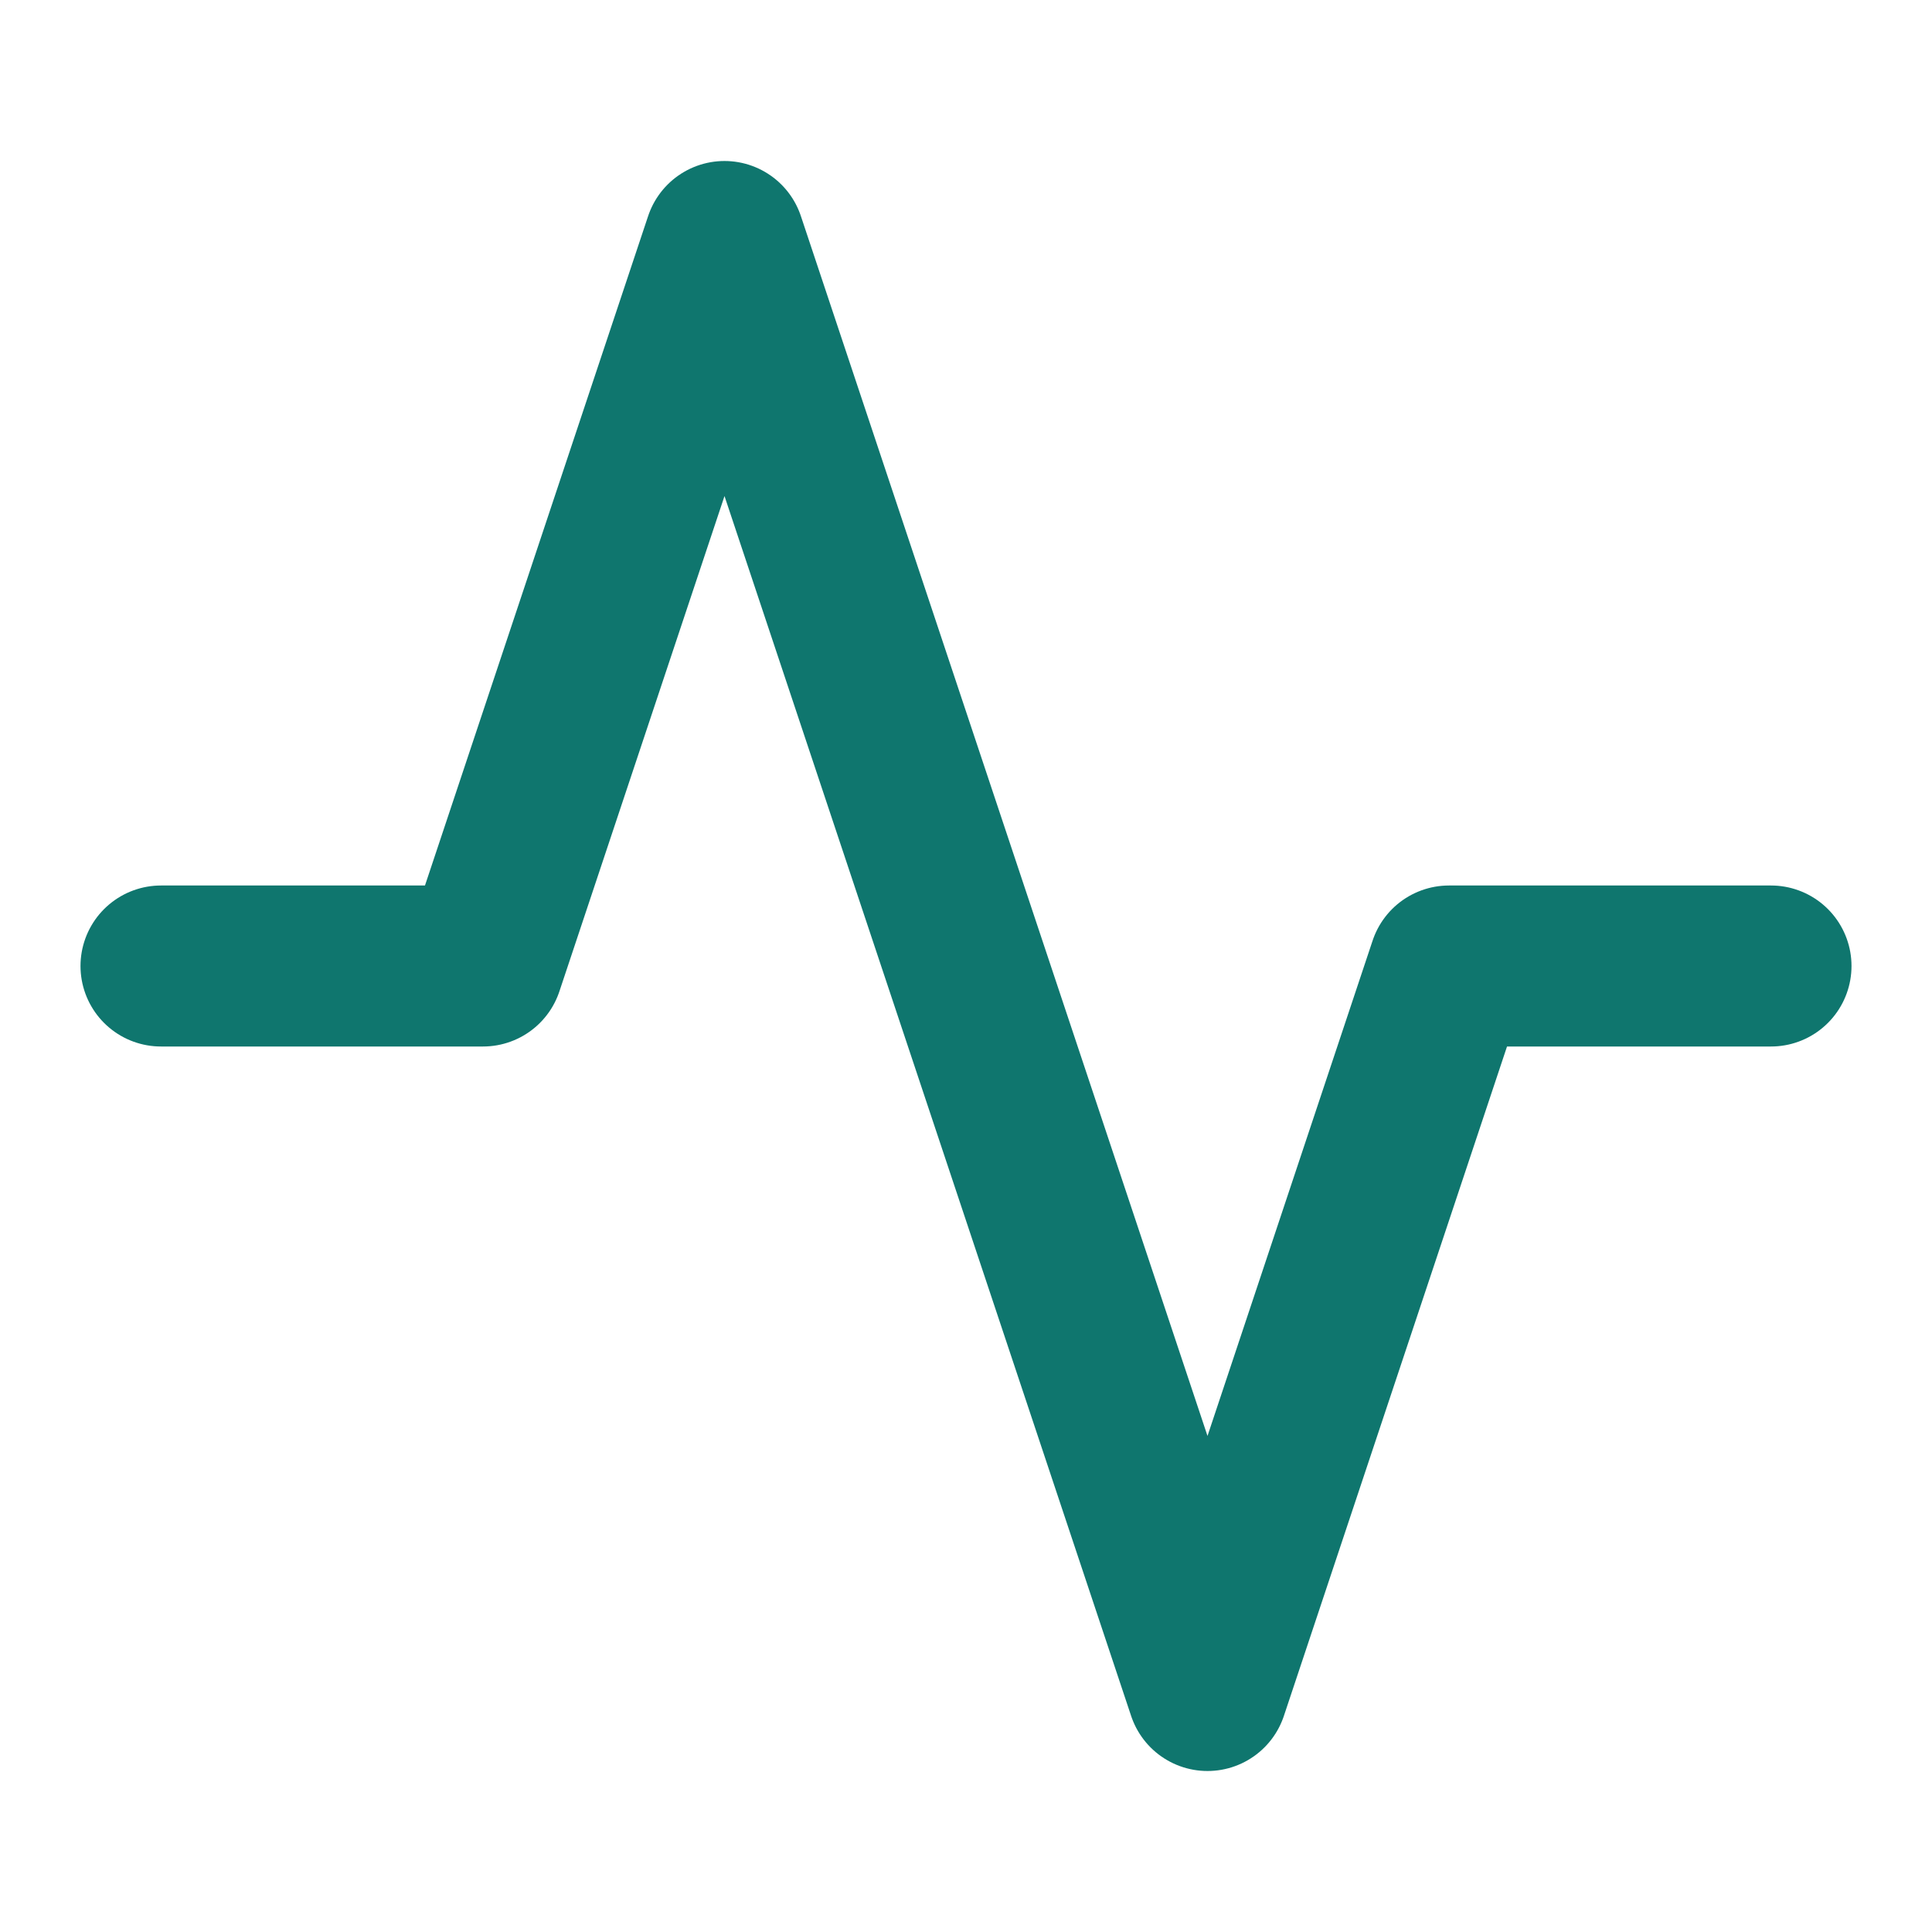
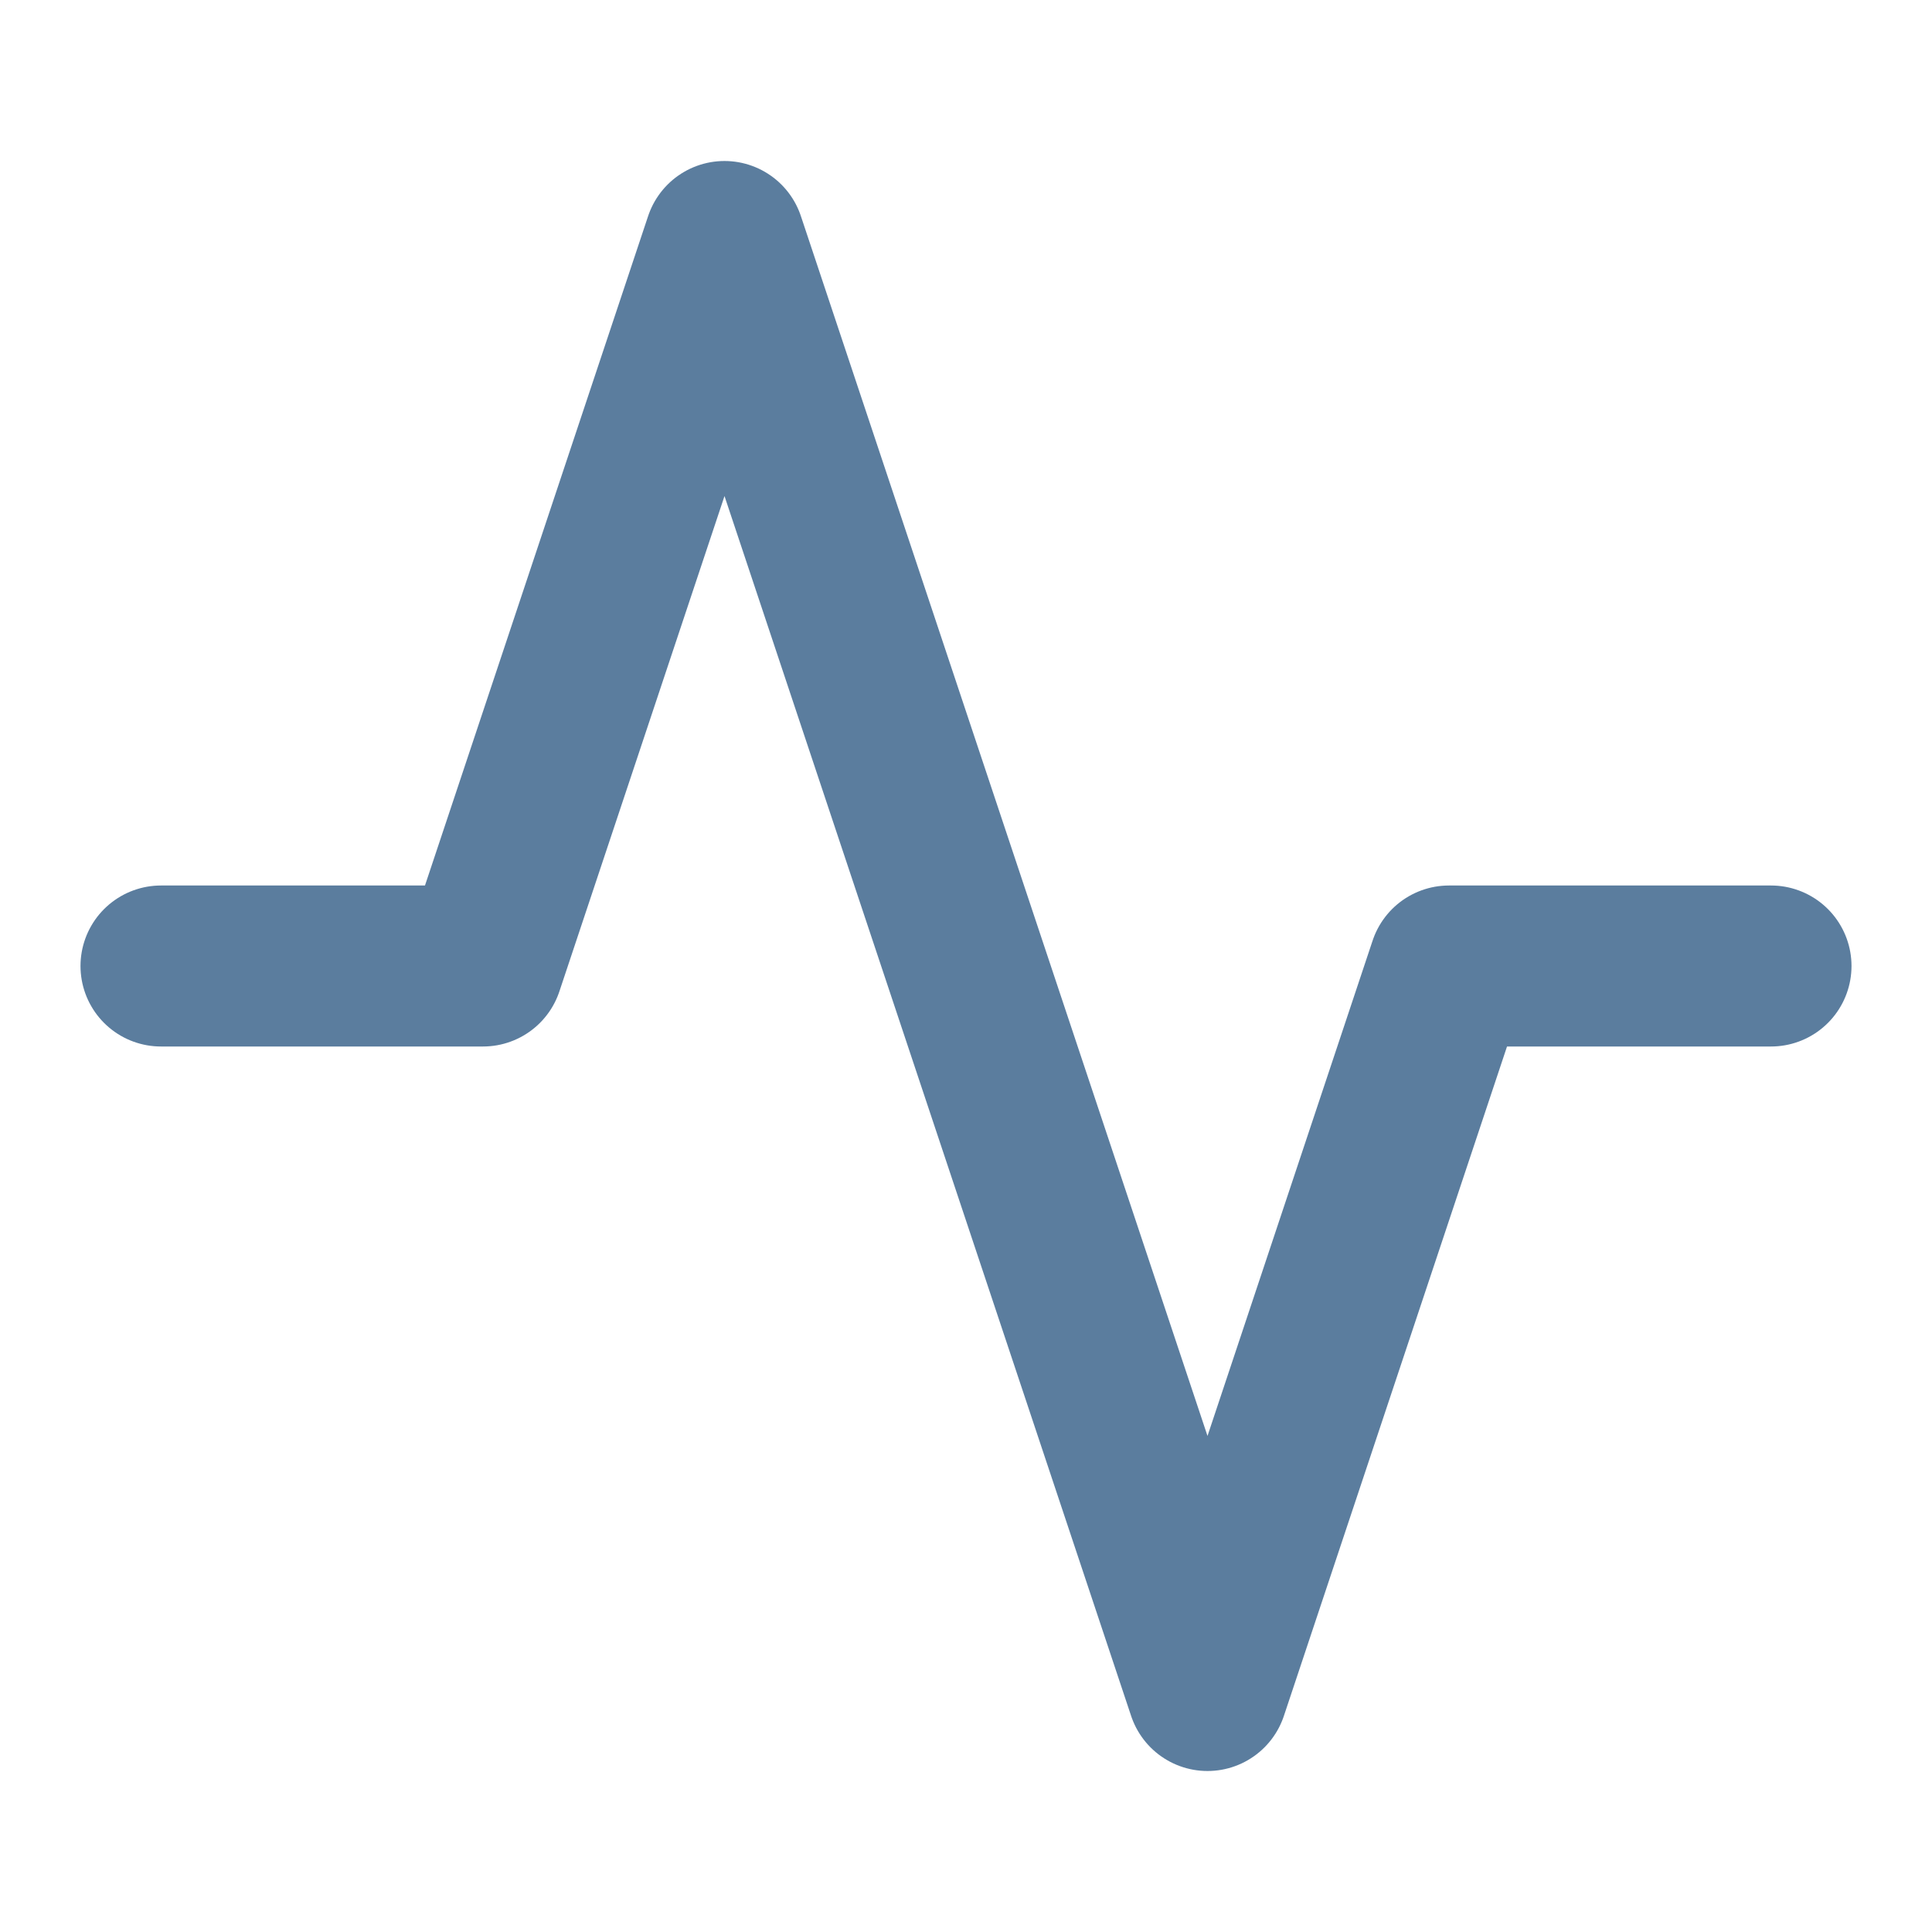
- <svg xmlns="http://www.w3.org/2000/svg" viewBox="0 0 24 24" fill="none" stroke="#0f766e" stroke-width="2" stroke-linecap="round" stroke-linejoin="round">
+ <svg xmlns="http://www.w3.org/2000/svg" viewBox="0 0 24 24" fill="none" stroke="#5B7D9E" stroke-width="2" stroke-linecap="round" stroke-linejoin="round">
  <polyline points="22 12 18 12 15 21 9 3 6 12 2 12" />
</svg>
